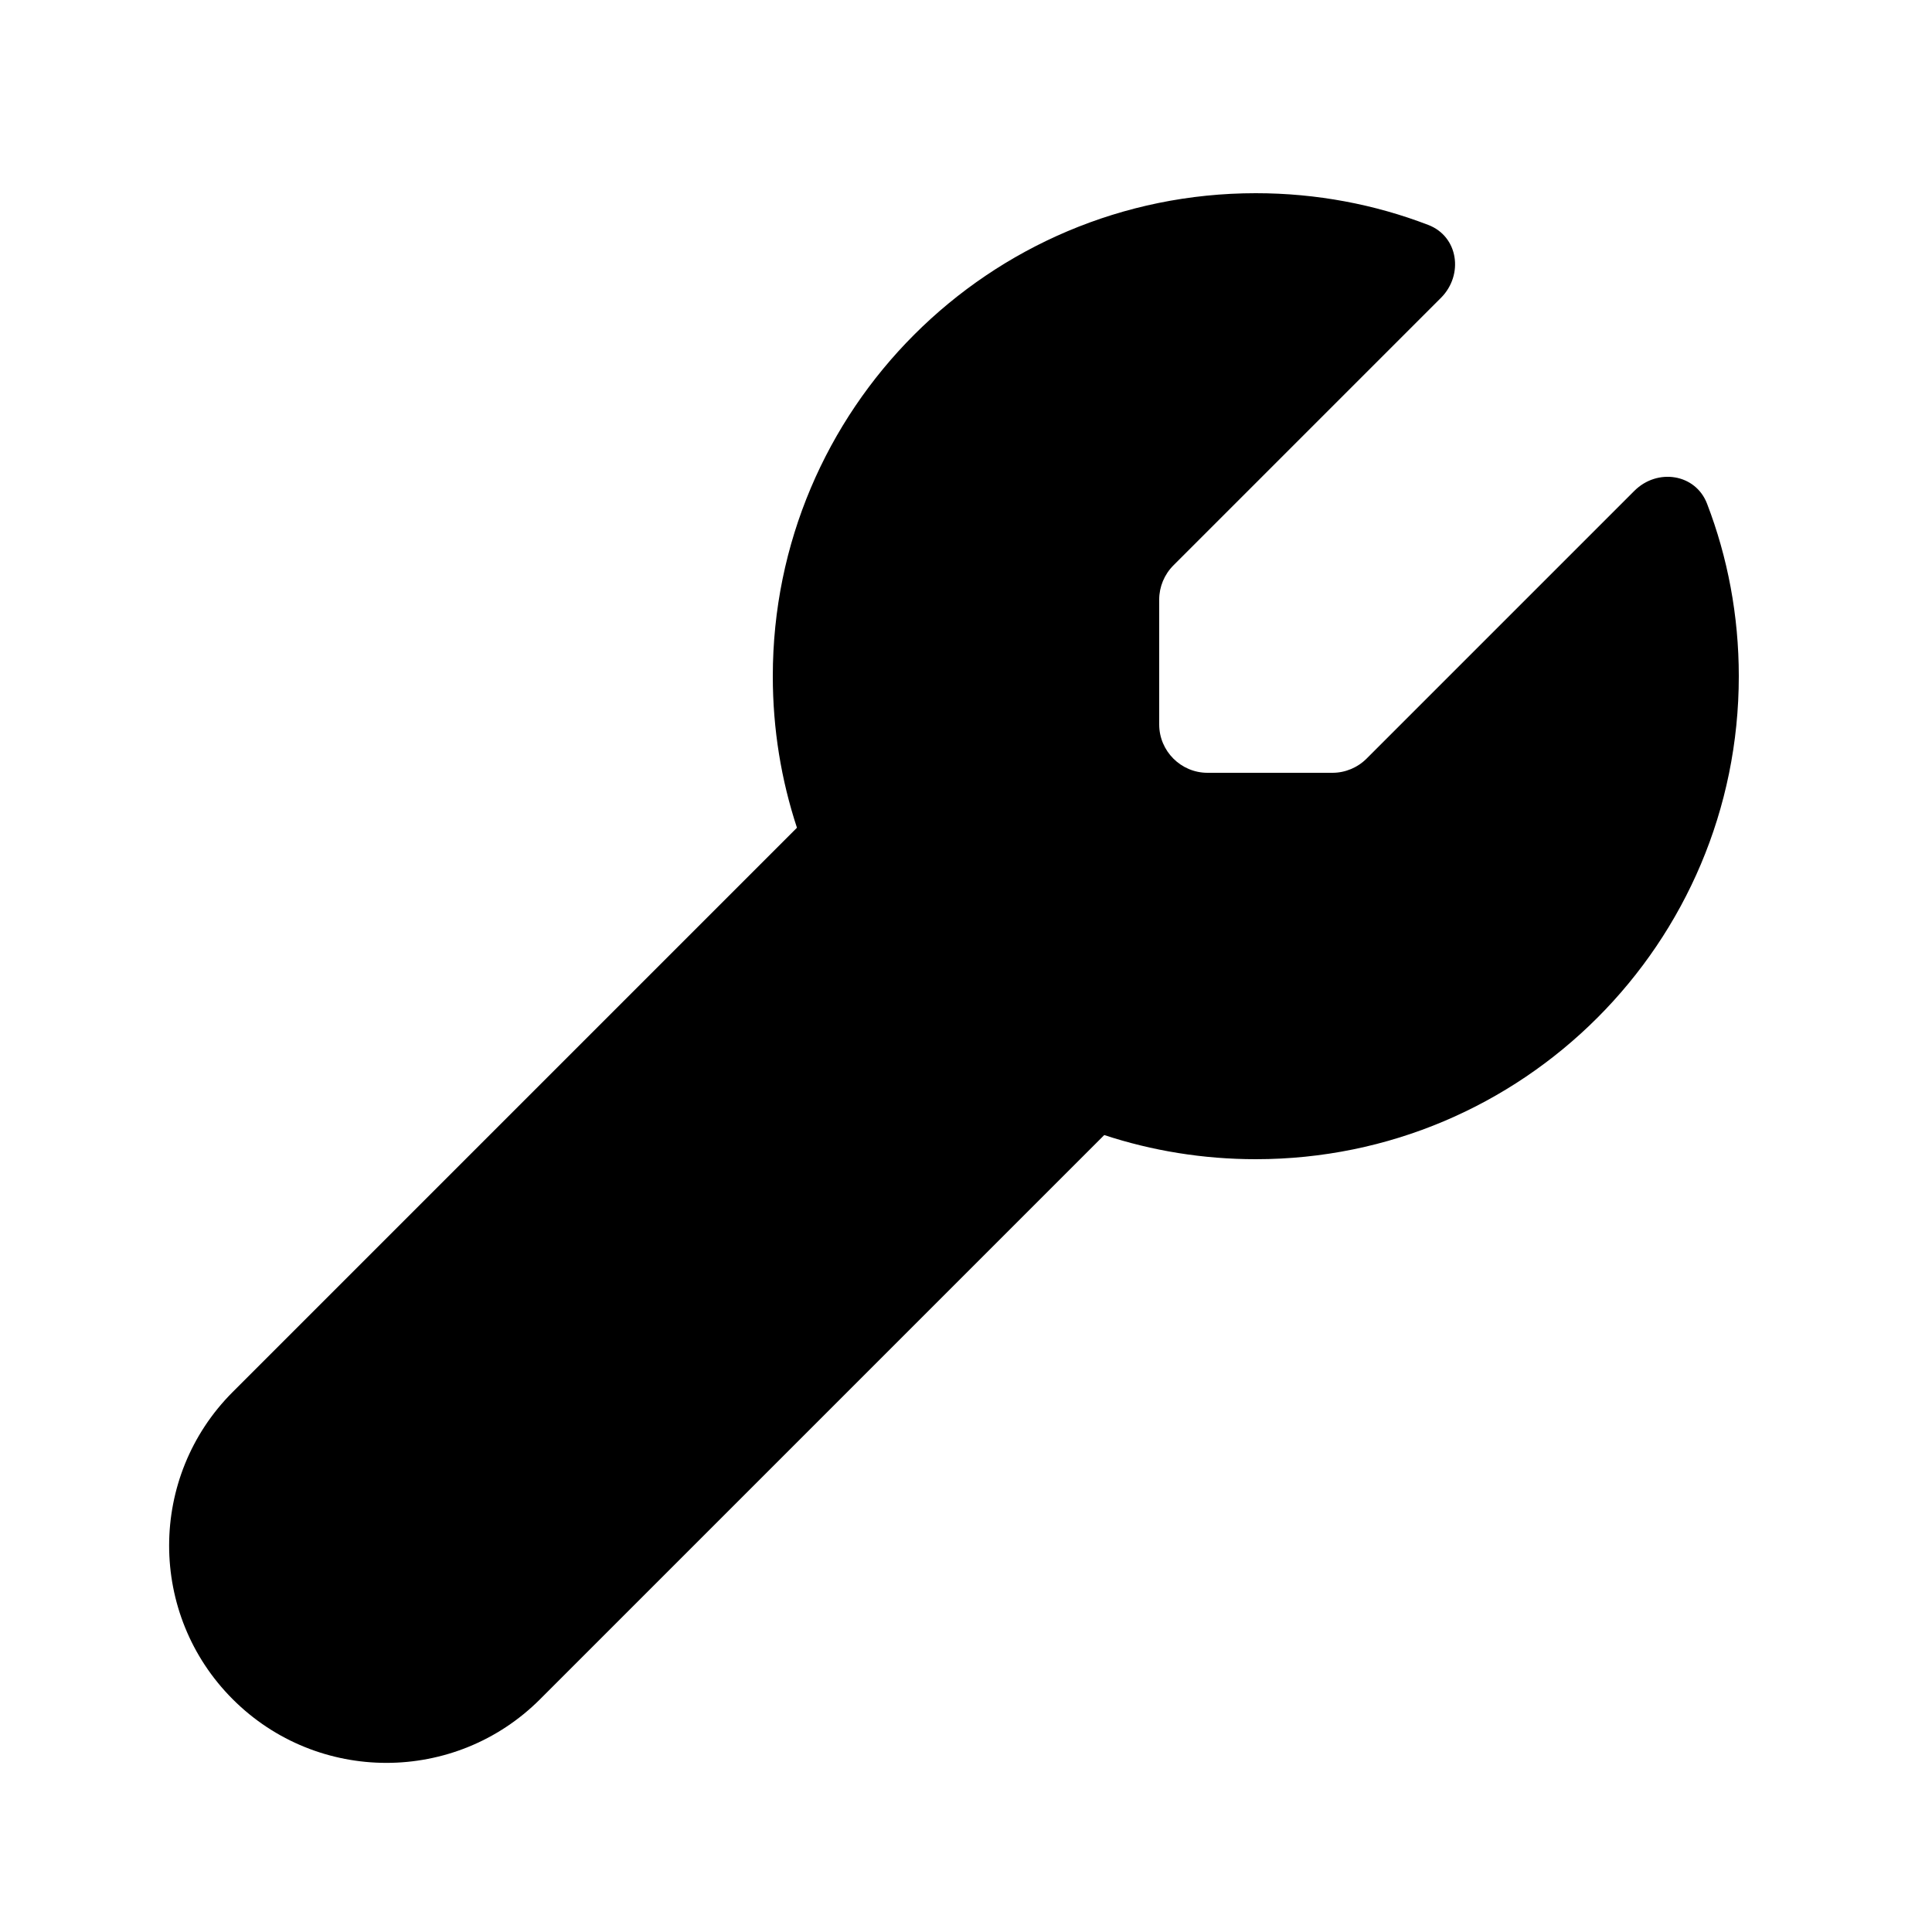
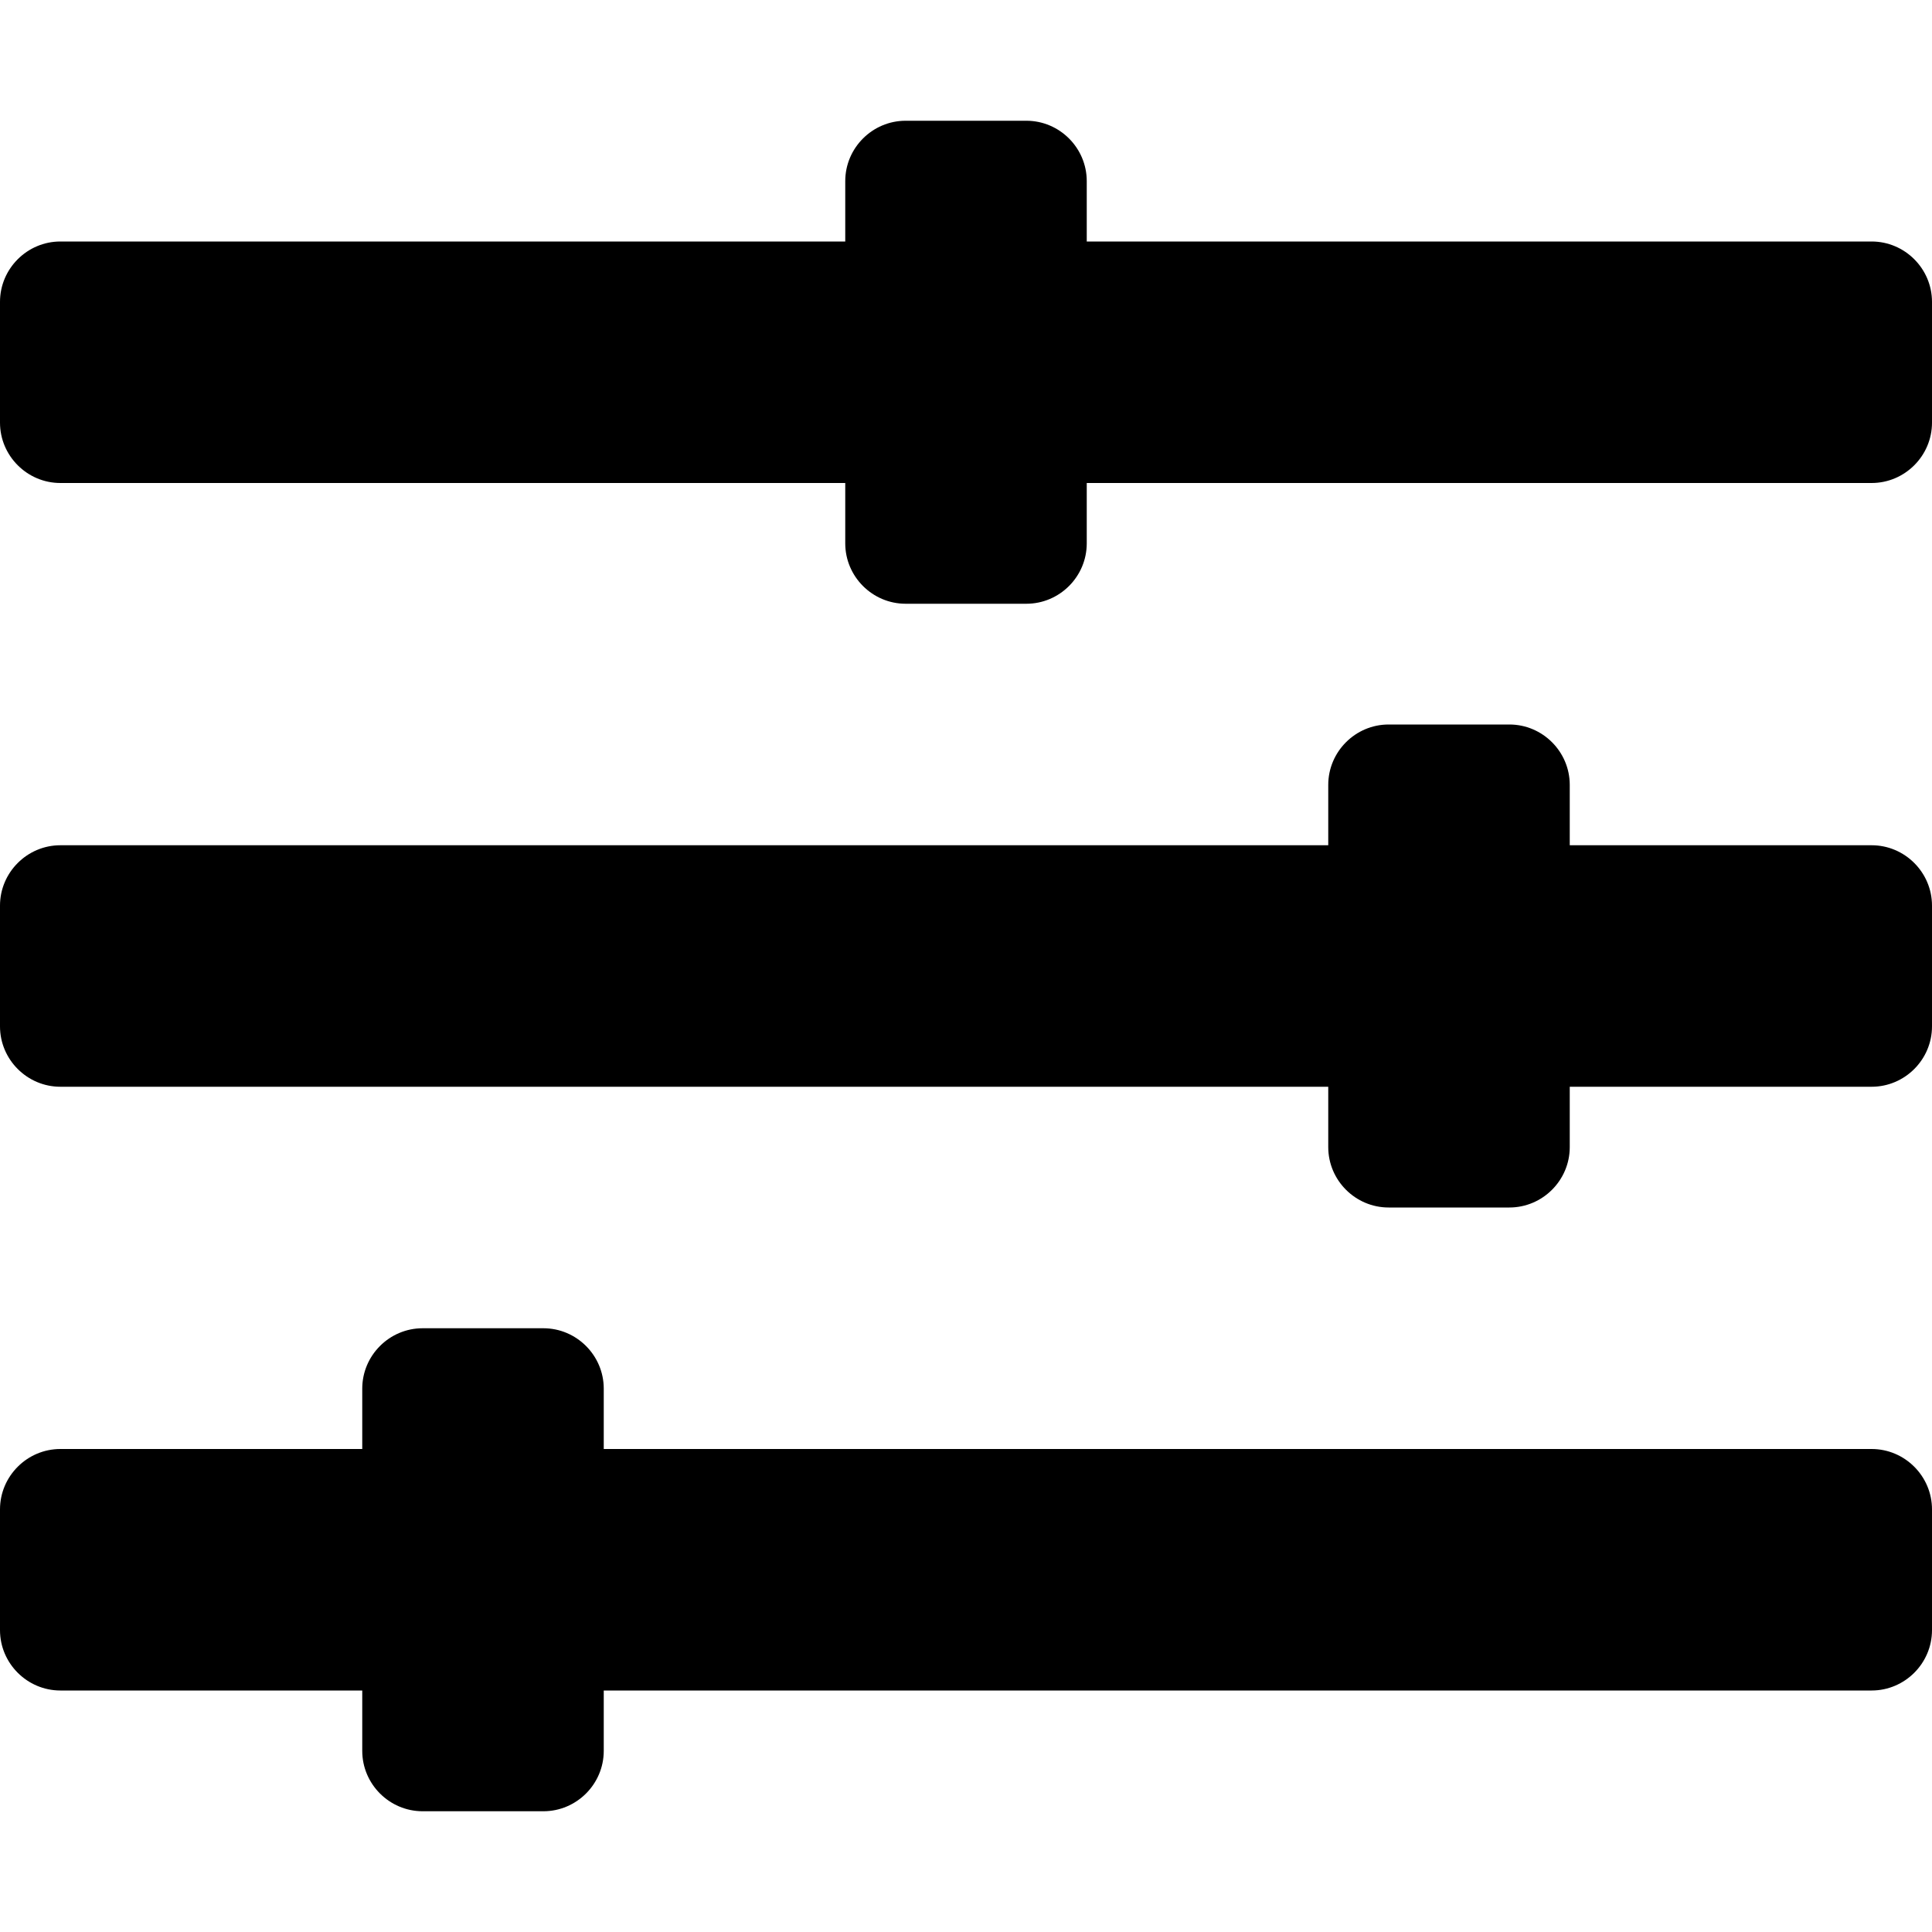
- <svg xmlns="http://www.w3.org/2000/svg" viewBox="0 0 640 640">
-   <path fill="currentColor" d="M541.4 162.6C549 155 561.7 156.9 565.5 166.9C572.3 184.6 576 203.9 576 224C576 312.4 504.4 384 416 384C398.5 384 381.6 381.2 365.8 376L178.9 562.9C150.8 591 105.2 591 77.1 562.9C49 534.8 49 489.2 77.1 461.1L264 274.2C258.8 258.4 256 241.6 256 224C256 135.6 327.6 64 416 64C436.1 64 455.4 67.7 473.1 74.5C483.1 78.3 484.9 91 477.4 98.6L388.7 187.3C385.7 190.3 384 194.4 384 198.6L384 240C384 248.8 391.2 256 400 256L441.4 256C445.6 256 449.7 254.3 452.7 251.3L541.4 162.6z" />
+ <svg xmlns="http://www.w3.org/2000/svg" aria-hidden="true" focusable="false" data-prefix="fas" data-icon="sliders-h" class="svg-inline--fa fa-sliders-h fa-w-16" role="img" viewBox="0 0 512 512">
+   <path fill="currentColor" d="M496 384H160v-16c0-8.8-7.2-16-16-16h-32c-8.8 0-16 7.2-16 16v16H16c-8.8 0-16 7.2-16 16v32c0 8.8 7.2 16 16 16h80v16c0 8.8 7.2 16 16 16h32c8.8 0 16-7.2 16-16v-16h336c8.8 0 16-7.2 16-16v-32c0-8.8-7.2-16-16-16zm0-160h-80v-16c0-8.8-7.2-16-16-16h-32c-8.8 0-16 7.2-16 16v16H16c-8.8 0-16 7.2-16 16v32c0 8.8 7.2 16 16 16h336v16c0 8.8 7.2 16 16 16h32c8.8 0 16-7.2 16-16v-16h80c8.8 0 16-7.2 16-16v-32c0-8.8-7.2-16-16-16zm0-160H288V48c0-8.8-7.2-16-16-16h-32c-8.8 0-16 7.2-16 16v16H16C7.2 64 0 71.2 0 80v32c0 8.8 7.2 16 16 16h208v16c0 8.8 7.2 16 16 16h32c8.8 0 16-7.2 16-16v-16h208c8.8 0 16-7.2 16-16V80c0-8.8-7.2-16-16-16z" />
</svg>
